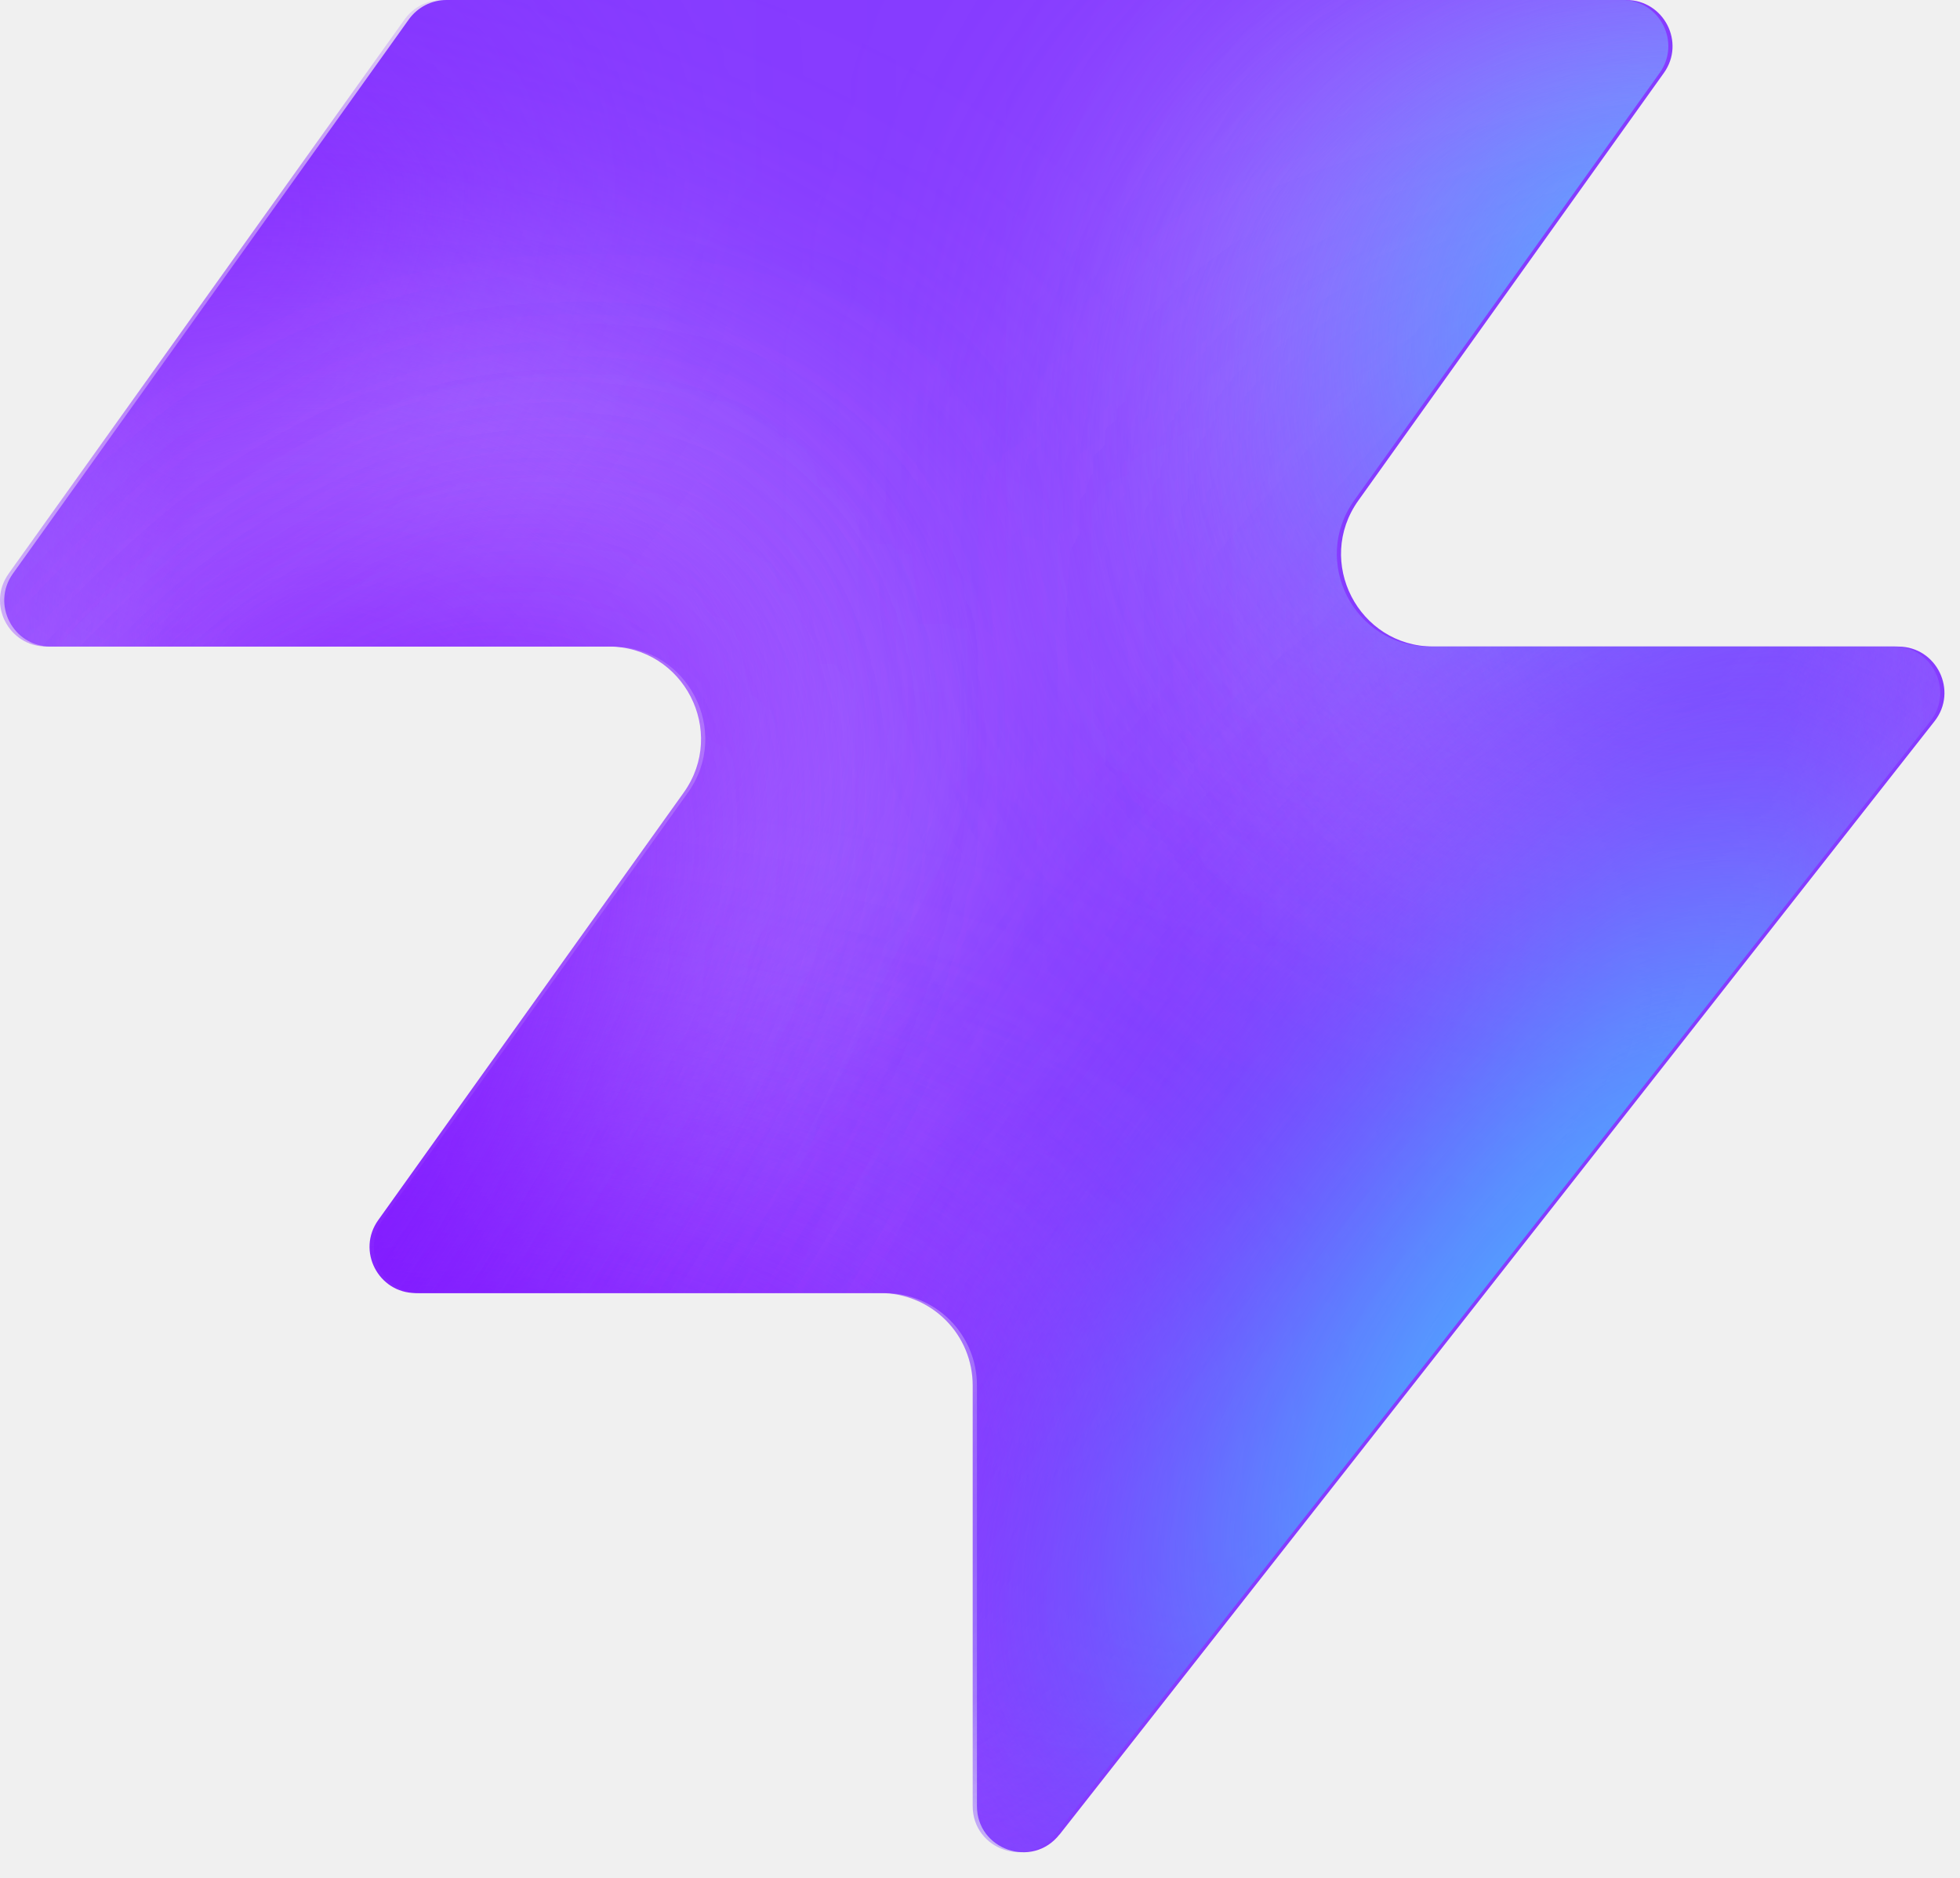
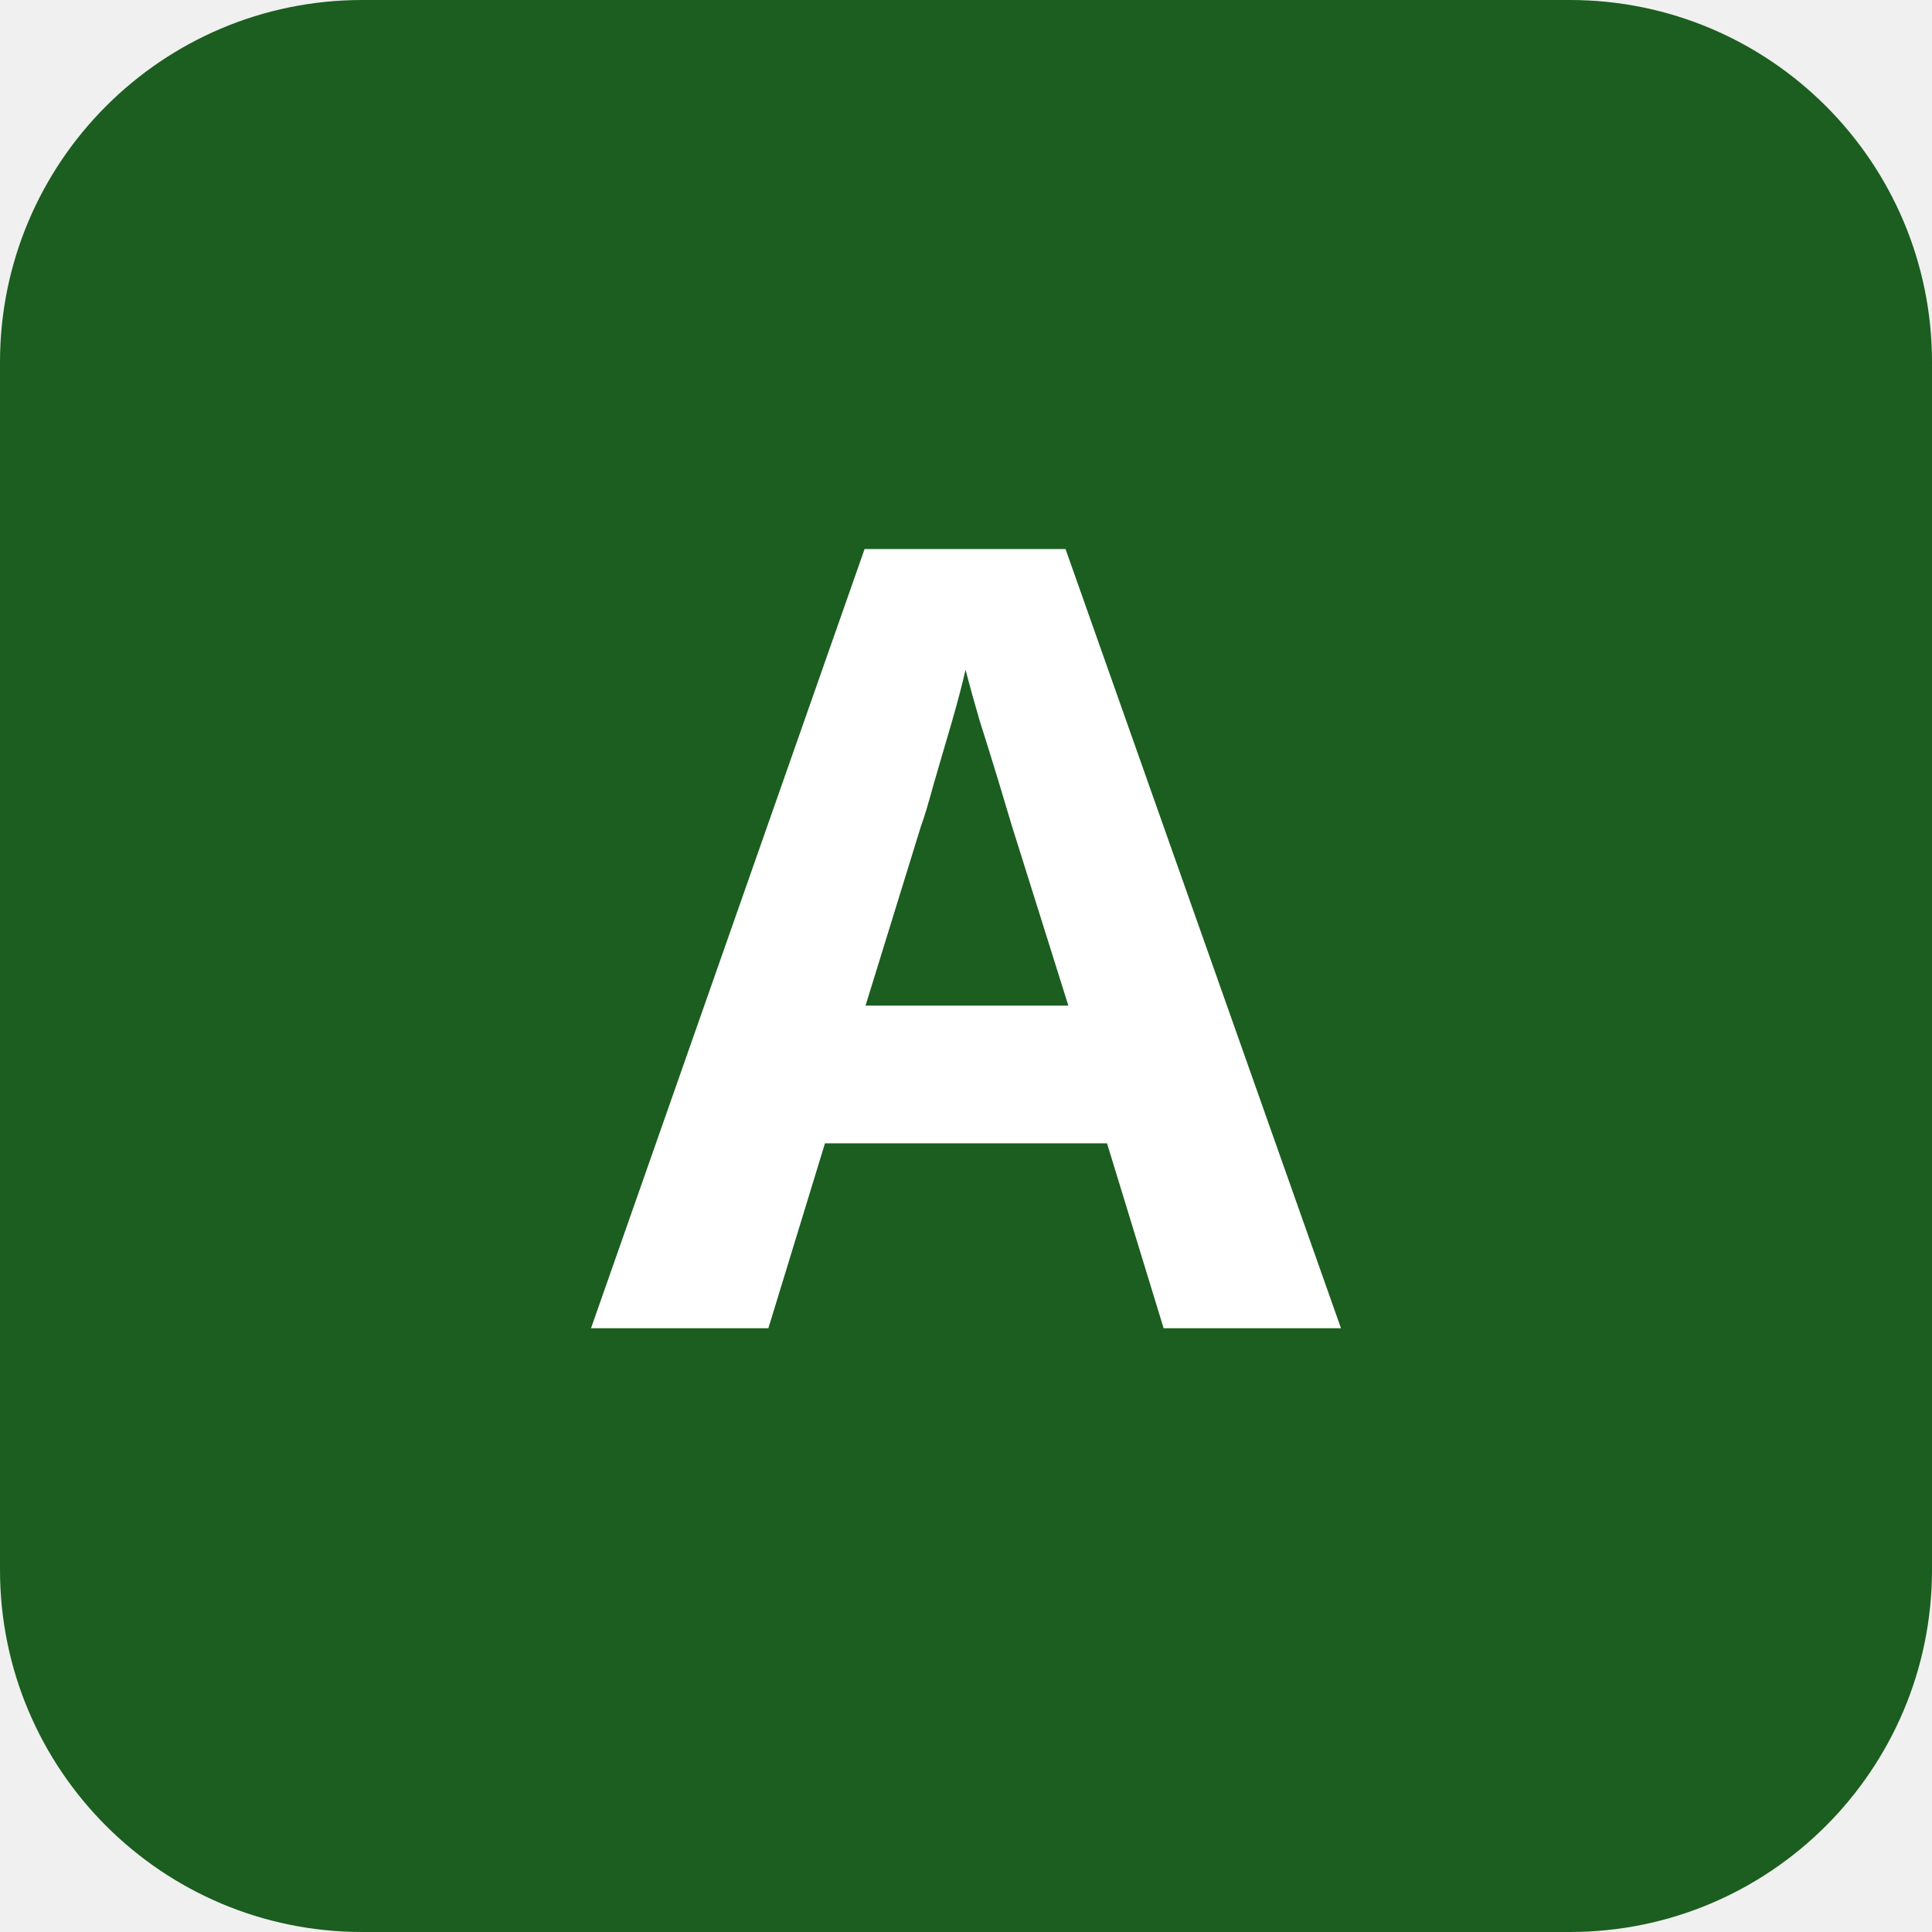
- <svg xmlns="http://www.w3.org/2000/svg" width="48" height="46" fill="none" viewBox="0 0 48 46">
-   <path fill="#863bff" d="M25.946 44.938c-.664.845-2.021.375-2.021-.698V33.937a2.26 2.26 0 0 0-2.262-2.262H10.287c-.92 0-1.456-1.04-.92-1.788l7.48-10.471c1.07-1.497 0-3.578-1.842-3.578H1.237c-.92 0-1.456-1.04-.92-1.788L10.013.474c.214-.297.556-.474.92-.474h28.894c.92 0 1.456 1.04.92 1.788l-7.48 10.471c-1.07 1.498 0 3.579 1.842 3.579h11.377c.943 0 1.473 1.088.89 1.83L25.947 44.94z" style="fill:#863bff;fill:color(display-p3 .525 .23 1);fill-opacity:1" />
-   <mask id="a" width="48" height="46" x="0" y="0" maskUnits="userSpaceOnUse" style="mask-type:alpha">
-     <path fill="#000" d="M25.842 44.938c-.664.844-2.021.375-2.021-.698V33.937a2.26 2.26 0 0 0-2.262-2.262H10.183c-.92 0-1.456-1.04-.92-1.788l7.48-10.471c1.07-1.498 0-3.579-1.842-3.579H1.133c-.92 0-1.456-1.04-.92-1.787L9.91.473c.214-.297.556-.474.92-.474h28.894c.92 0 1.456 1.04.92 1.788l-7.48 10.471c-1.07 1.498 0 3.578 1.842 3.578h11.377c.943 0 1.473 1.088.89 1.832L25.843 44.94z" style="fill:#000;fill-opacity:1" />
-   </mask>
-   <g mask="url(#a)">
-     <g filter="url(#b)">
-       <ellipse cx="5.508" cy="14.704" fill="#ede6ff" rx="5.508" ry="14.704" style="fill:#ede6ff;fill:color(display-p3 .927 .903 1);fill-opacity:1" transform="matrix(.00324 1 1 -.00324 -4.47 31.516)" />
-     </g>
-     <g filter="url(#c)">
-       <ellipse cx="10.399" cy="29.851" fill="#ede6ff" rx="10.399" ry="29.851" style="fill:#ede6ff;fill:color(display-p3 .927 .903 1);fill-opacity:1" transform="matrix(.00324 1 1 -.00324 -39.328 7.883)" />
-     </g>
-     <g filter="url(#d)">
-       <ellipse cx="5.508" cy="30.487" fill="#7e14ff" rx="5.508" ry="30.487" style="fill:#7e14ff;fill:color(display-p3 .492 .077 1);fill-opacity:1" transform="rotate(89.814 -25.913 -14.639)scale(1 -1)" />
-     </g>
-     <g filter="url(#e)">
-       <ellipse cx="5.508" cy="30.599" fill="#7e14ff" rx="5.508" ry="30.599" style="fill:#7e14ff;fill:color(display-p3 .492 .077 1);fill-opacity:1" transform="rotate(89.814 -32.644 -3.334)scale(1 -1)" />
-     </g>
-     <g filter="url(#f)">
-       <ellipse cx="5.508" cy="30.599" fill="#7e14ff" rx="5.508" ry="30.599" style="fill:#7e14ff;fill:color(display-p3 .492 .077 1);fill-opacity:1" transform="matrix(.00324 1 1 -.00324 -34.34 30.47)" />
-     </g>
-     <g filter="url(#g)">
-       <ellipse cx="14.072" cy="22.078" fill="#ede6ff" rx="14.072" ry="22.078" style="fill:#ede6ff;fill:color(display-p3 .927 .903 1);fill-opacity:1" transform="rotate(93.35 24.506 48.493)scale(-1 1)" />
-     </g>
-     <g filter="url(#h)">
-       <ellipse cx="3.47" cy="21.501" fill="#7e14ff" rx="3.47" ry="21.501" style="fill:#7e14ff;fill:color(display-p3 .492 .077 1);fill-opacity:1" transform="rotate(89.009 28.708 47.59)scale(-1 1)" />
-     </g>
-     <g filter="url(#i)">
-       <ellipse cx="3.47" cy="21.501" fill="#7e14ff" rx="3.47" ry="21.501" style="fill:#7e14ff;fill:color(display-p3 .492 .077 1);fill-opacity:1" transform="rotate(89.009 28.708 47.59)scale(-1 1)" />
-     </g>
-     <g filter="url(#j)">
-       <ellipse cx=".387" cy="8.972" fill="#7e14ff" rx="4.407" ry="29.108" style="fill:#7e14ff;fill:color(display-p3 .492 .077 1);fill-opacity:1" transform="rotate(39.51 .387 8.972)" />
-     </g>
-     <g filter="url(#k)">
-       <ellipse cx="47.523" cy="-6.092" fill="#7e14ff" rx="4.407" ry="29.108" style="fill:#7e14ff;fill:color(display-p3 .492 .077 1);fill-opacity:1" transform="rotate(37.892 47.523 -6.092)" />
-     </g>
-     <g filter="url(#l)">
-       <ellipse cx="41.412" cy="6.333" fill="#47bfff" rx="5.971" ry="9.665" style="fill:#47bfff;fill:color(display-p3 .28 .748 1);fill-opacity:1" transform="rotate(37.892 41.412 6.333)" />
-     </g>
-     <g filter="url(#m)">
-       <ellipse cx="-1.879" cy="38.332" fill="#7e14ff" rx="4.407" ry="29.108" style="fill:#7e14ff;fill:color(display-p3 .492 .077 1);fill-opacity:1" transform="rotate(37.892 -1.88 38.332)" />
-     </g>
-     <g filter="url(#n)">
-       <ellipse cx="-1.879" cy="38.332" fill="#7e14ff" rx="4.407" ry="29.108" style="fill:#7e14ff;fill:color(display-p3 .492 .077 1);fill-opacity:1" transform="rotate(37.892 -1.88 38.332)" />
-     </g>
-     <g filter="url(#o)">
-       <ellipse cx="35.651" cy="29.907" fill="#7e14ff" rx="4.407" ry="29.108" style="fill:#7e14ff;fill:color(display-p3 .492 .077 1);fill-opacity:1" transform="rotate(37.892 35.651 29.907)" />
-     </g>
-     <g filter="url(#p)">
-       <ellipse cx="38.418" cy="32.4" fill="#47bfff" rx="5.971" ry="15.297" style="fill:#47bfff;fill:color(display-p3 .28 .748 1);fill-opacity:1" transform="rotate(37.892 38.418 32.4)" />
-     </g>
-   </g>
-   <defs>
-     <filter id="b" width="60.045" height="41.654" x="-19.77" y="16.149" color-interpolation-filters="sRGB" filterUnits="userSpaceOnUse">
-       <feFlood flood-opacity="0" result="BackgroundImageFix" />
-       <feBlend in="SourceGraphic" in2="BackgroundImageFix" result="shape" />
-       <feGaussianBlur result="effect1_foregroundBlur_2002_17158" stdDeviation="7.659" />
-     </filter>
-     <filter id="c" width="90.34" height="51.437" x="-54.613" y="-7.533" color-interpolation-filters="sRGB" filterUnits="userSpaceOnUse">
-       <feFlood flood-opacity="0" result="BackgroundImageFix" />
-       <feBlend in="SourceGraphic" in2="BackgroundImageFix" result="shape" />
-       <feGaussianBlur result="effect1_foregroundBlur_2002_17158" stdDeviation="7.659" />
-     </filter>
-     <filter id="d" width="79.355" height="29.4" x="-49.64" y="2.03" color-interpolation-filters="sRGB" filterUnits="userSpaceOnUse">
-       <feFlood flood-opacity="0" result="BackgroundImageFix" />
-       <feBlend in="SourceGraphic" in2="BackgroundImageFix" result="shape" />
-       <feGaussianBlur result="effect1_foregroundBlur_2002_17158" stdDeviation="4.596" />
-     </filter>
-     <filter id="e" width="79.579" height="29.4" x="-45.045" y="20.029" color-interpolation-filters="sRGB" filterUnits="userSpaceOnUse">
-       <feFlood flood-opacity="0" result="BackgroundImageFix" />
-       <feBlend in="SourceGraphic" in2="BackgroundImageFix" result="shape" />
-       <feGaussianBlur result="effect1_foregroundBlur_2002_17158" stdDeviation="4.596" />
-     </filter>
-     <filter id="f" width="79.579" height="29.4" x="-43.513" y="21.178" color-interpolation-filters="sRGB" filterUnits="userSpaceOnUse">
-       <feFlood flood-opacity="0" result="BackgroundImageFix" />
-       <feBlend in="SourceGraphic" in2="BackgroundImageFix" result="shape" />
-       <feGaussianBlur result="effect1_foregroundBlur_2002_17158" stdDeviation="4.596" />
-     </filter>
-     <filter id="g" width="74.749" height="58.852" x="15.756" y="-17.901" color-interpolation-filters="sRGB" filterUnits="userSpaceOnUse">
-       <feFlood flood-opacity="0" result="BackgroundImageFix" />
-       <feBlend in="SourceGraphic" in2="BackgroundImageFix" result="shape" />
-       <feGaussianBlur result="effect1_foregroundBlur_2002_17158" stdDeviation="7.659" />
-     </filter>
-     <filter id="h" width="61.377" height="25.362" x="23.548" y="2.284" color-interpolation-filters="sRGB" filterUnits="userSpaceOnUse">
-       <feFlood flood-opacity="0" result="BackgroundImageFix" />
-       <feBlend in="SourceGraphic" in2="BackgroundImageFix" result="shape" />
-       <feGaussianBlur result="effect1_foregroundBlur_2002_17158" stdDeviation="4.596" />
-     </filter>
-     <filter id="i" width="61.377" height="25.362" x="23.548" y="2.284" color-interpolation-filters="sRGB" filterUnits="userSpaceOnUse">
-       <feFlood flood-opacity="0" result="BackgroundImageFix" />
-       <feBlend in="SourceGraphic" in2="BackgroundImageFix" result="shape" />
-       <feGaussianBlur result="effect1_foregroundBlur_2002_17158" stdDeviation="4.596" />
-     </filter>
-     <filter id="j" width="56.045" height="63.649" x="-27.636" y="-22.853" color-interpolation-filters="sRGB" filterUnits="userSpaceOnUse">
-       <feFlood flood-opacity="0" result="BackgroundImageFix" />
-       <feBlend in="SourceGraphic" in2="BackgroundImageFix" result="shape" />
-       <feGaussianBlur result="effect1_foregroundBlur_2002_17158" stdDeviation="4.596" />
-     </filter>
-     <filter id="k" width="54.814" height="64.646" x="20.116" y="-38.415" color-interpolation-filters="sRGB" filterUnits="userSpaceOnUse">
-       <feFlood flood-opacity="0" result="BackgroundImageFix" />
-       <feBlend in="SourceGraphic" in2="BackgroundImageFix" result="shape" />
-       <feGaussianBlur result="effect1_foregroundBlur_2002_17158" stdDeviation="4.596" />
-     </filter>
-     <filter id="l" width="33.541" height="35.313" x="24.641" y="-11.323" color-interpolation-filters="sRGB" filterUnits="userSpaceOnUse">
-       <feFlood flood-opacity="0" result="BackgroundImageFix" />
-       <feBlend in="SourceGraphic" in2="BackgroundImageFix" result="shape" />
-       <feGaussianBlur result="effect1_foregroundBlur_2002_17158" stdDeviation="4.596" />
-     </filter>
-     <filter id="m" width="54.814" height="64.646" x="-29.286" y="6.009" color-interpolation-filters="sRGB" filterUnits="userSpaceOnUse">
-       <feFlood flood-opacity="0" result="BackgroundImageFix" />
-       <feBlend in="SourceGraphic" in2="BackgroundImageFix" result="shape" />
-       <feGaussianBlur result="effect1_foregroundBlur_2002_17158" stdDeviation="4.596" />
-     </filter>
-     <filter id="n" width="54.814" height="64.646" x="-29.286" y="6.009" color-interpolation-filters="sRGB" filterUnits="userSpaceOnUse">
-       <feFlood flood-opacity="0" result="BackgroundImageFix" />
-       <feBlend in="SourceGraphic" in2="BackgroundImageFix" result="shape" />
-       <feGaussianBlur result="effect1_foregroundBlur_2002_17158" stdDeviation="4.596" />
-     </filter>
-     <filter id="o" width="54.814" height="64.646" x="8.244" y="-2.416" color-interpolation-filters="sRGB" filterUnits="userSpaceOnUse">
-       <feFlood flood-opacity="0" result="BackgroundImageFix" />
-       <feBlend in="SourceGraphic" in2="BackgroundImageFix" result="shape" />
-       <feGaussianBlur result="effect1_foregroundBlur_2002_17158" stdDeviation="4.596" />
-     </filter>
-     <filter id="p" width="39.409" height="43.623" x="18.713" y="10.588" color-interpolation-filters="sRGB" filterUnits="userSpaceOnUse">
-       <feFlood flood-opacity="0" result="BackgroundImageFix" />
-       <feBlend in="SourceGraphic" in2="BackgroundImageFix" result="shape" />
-       <feGaussianBlur result="effect1_foregroundBlur_2002_17158" stdDeviation="4.596" />
-     </filter>
-   </defs>
+ <svg xmlns="http://www.w3.org/2000/svg" viewBox="0 0 32 32">
+   <rect width="32" height="32" rx="6" fill="#1B5E20" />
+   <text x="16" y="22" font-family="sans-serif" font-size="18" font-weight="700" fill="white" text-anchor="middle">A</text>
</svg>
